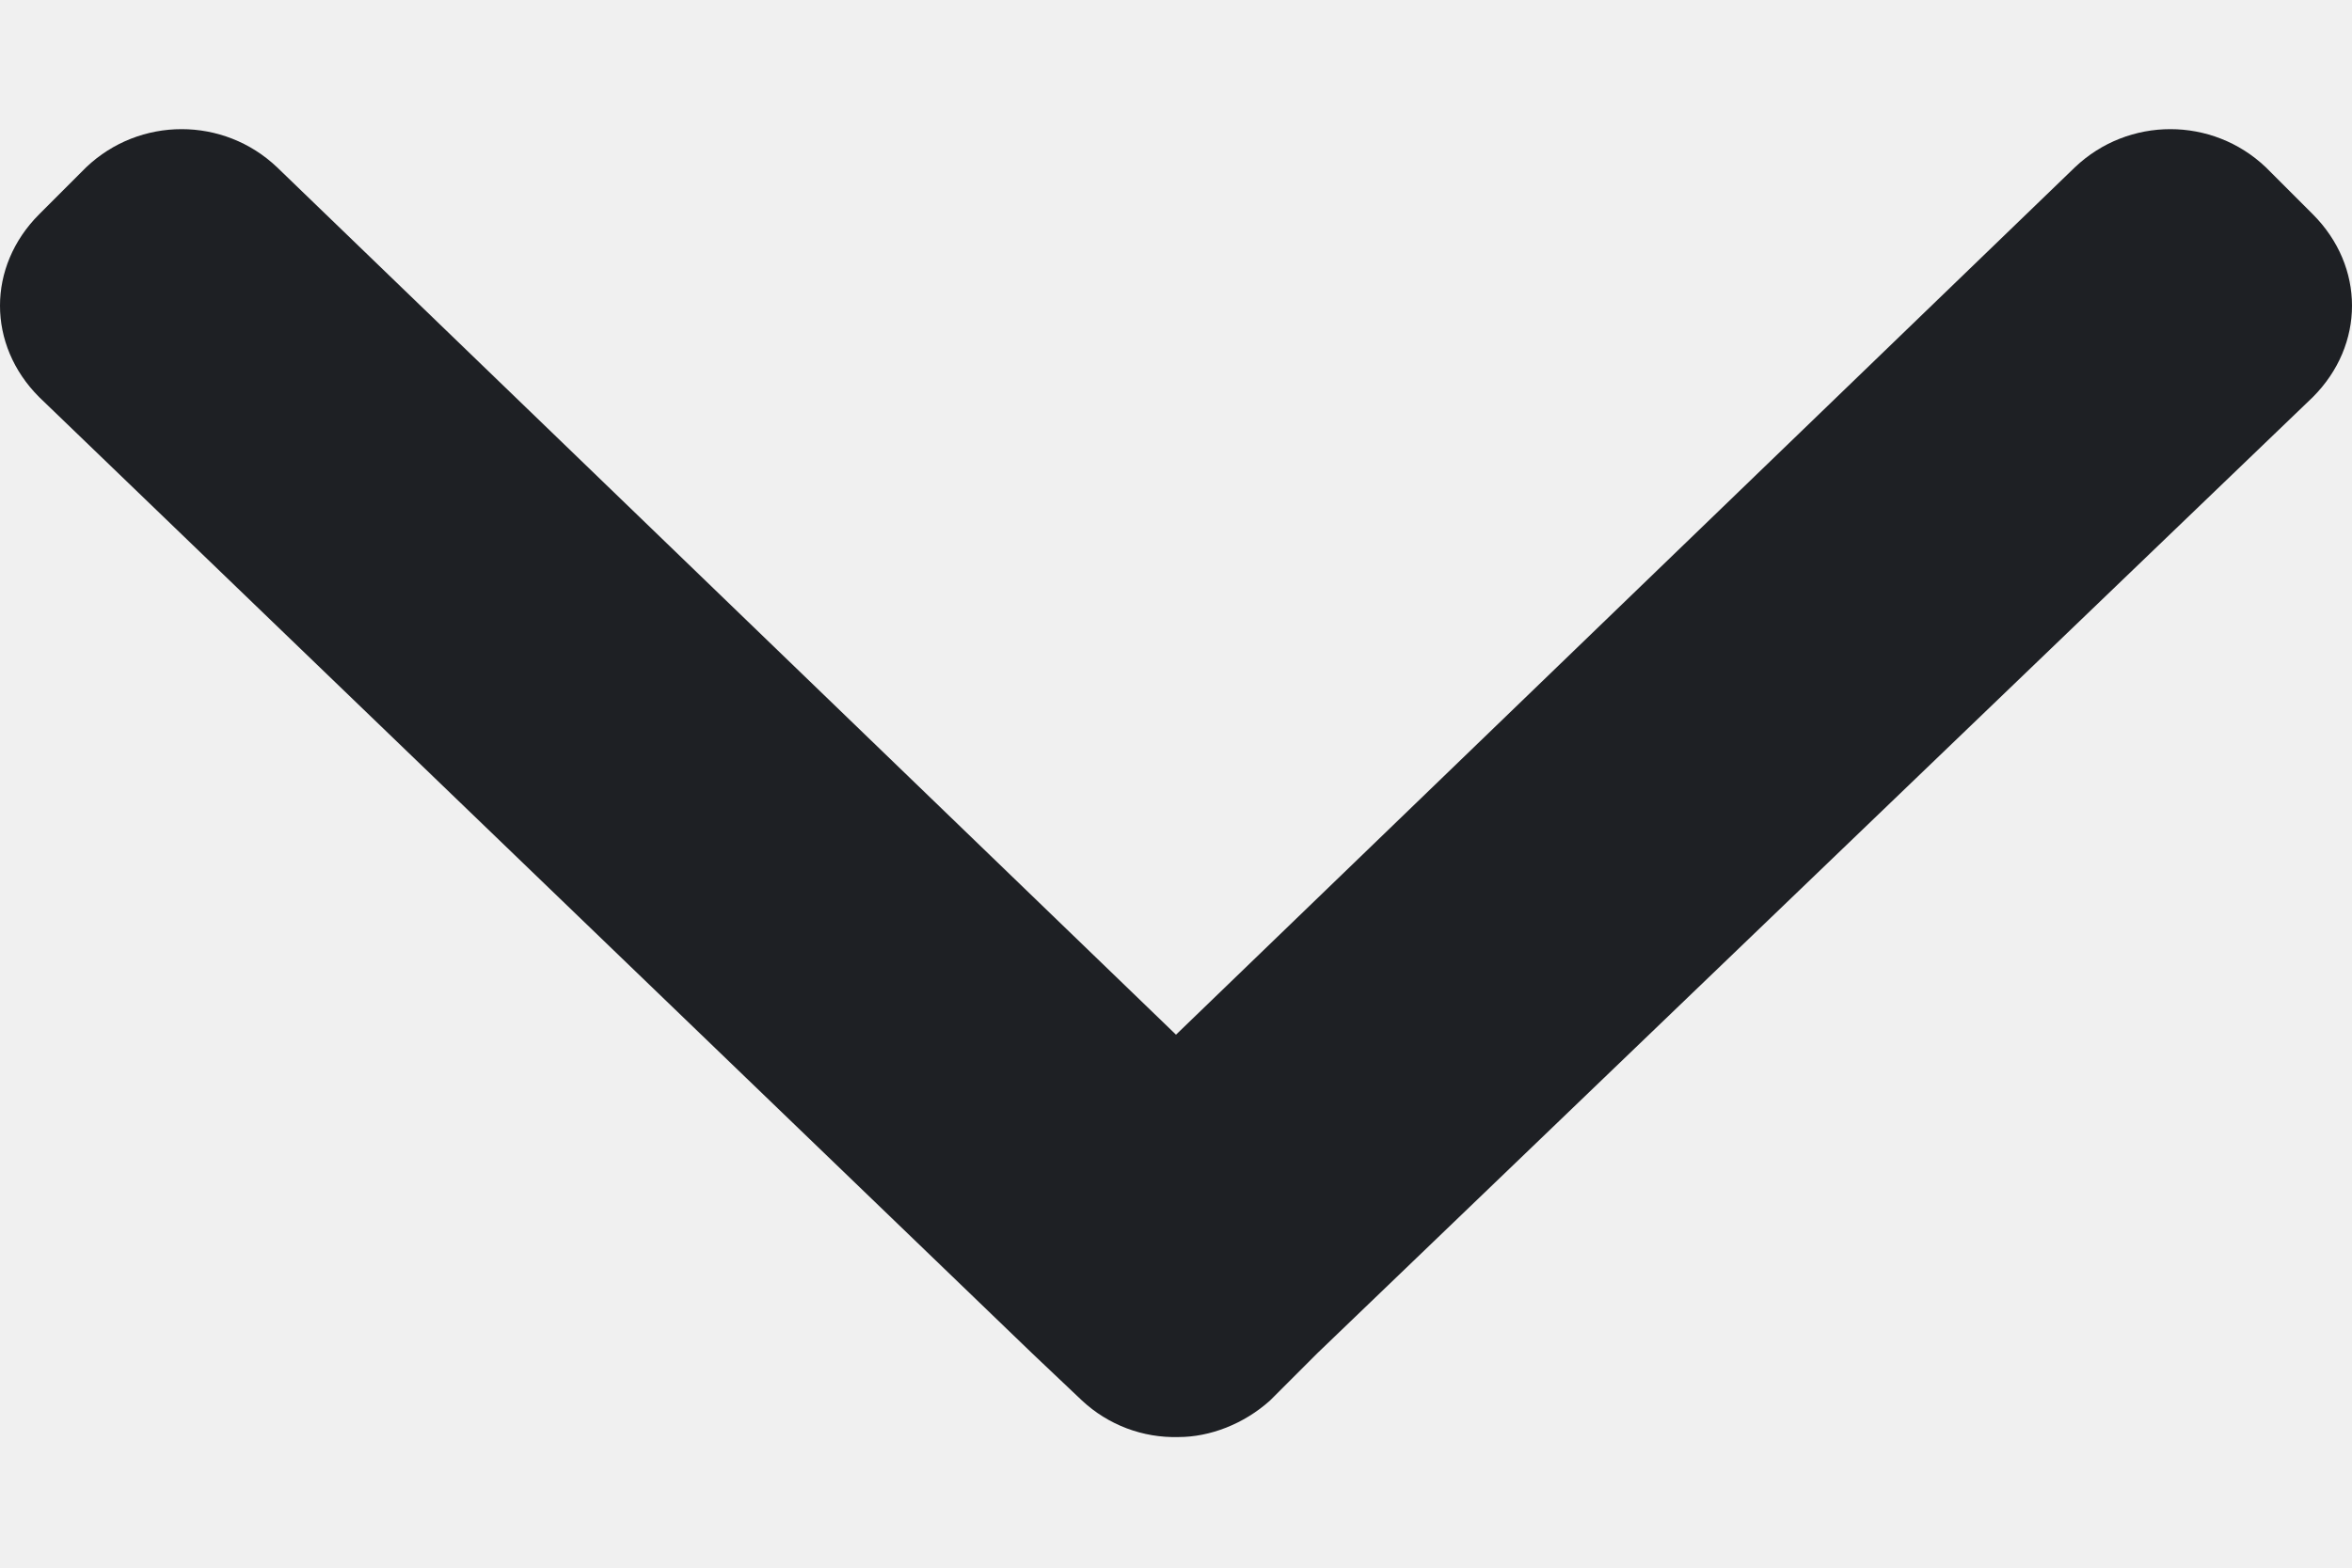
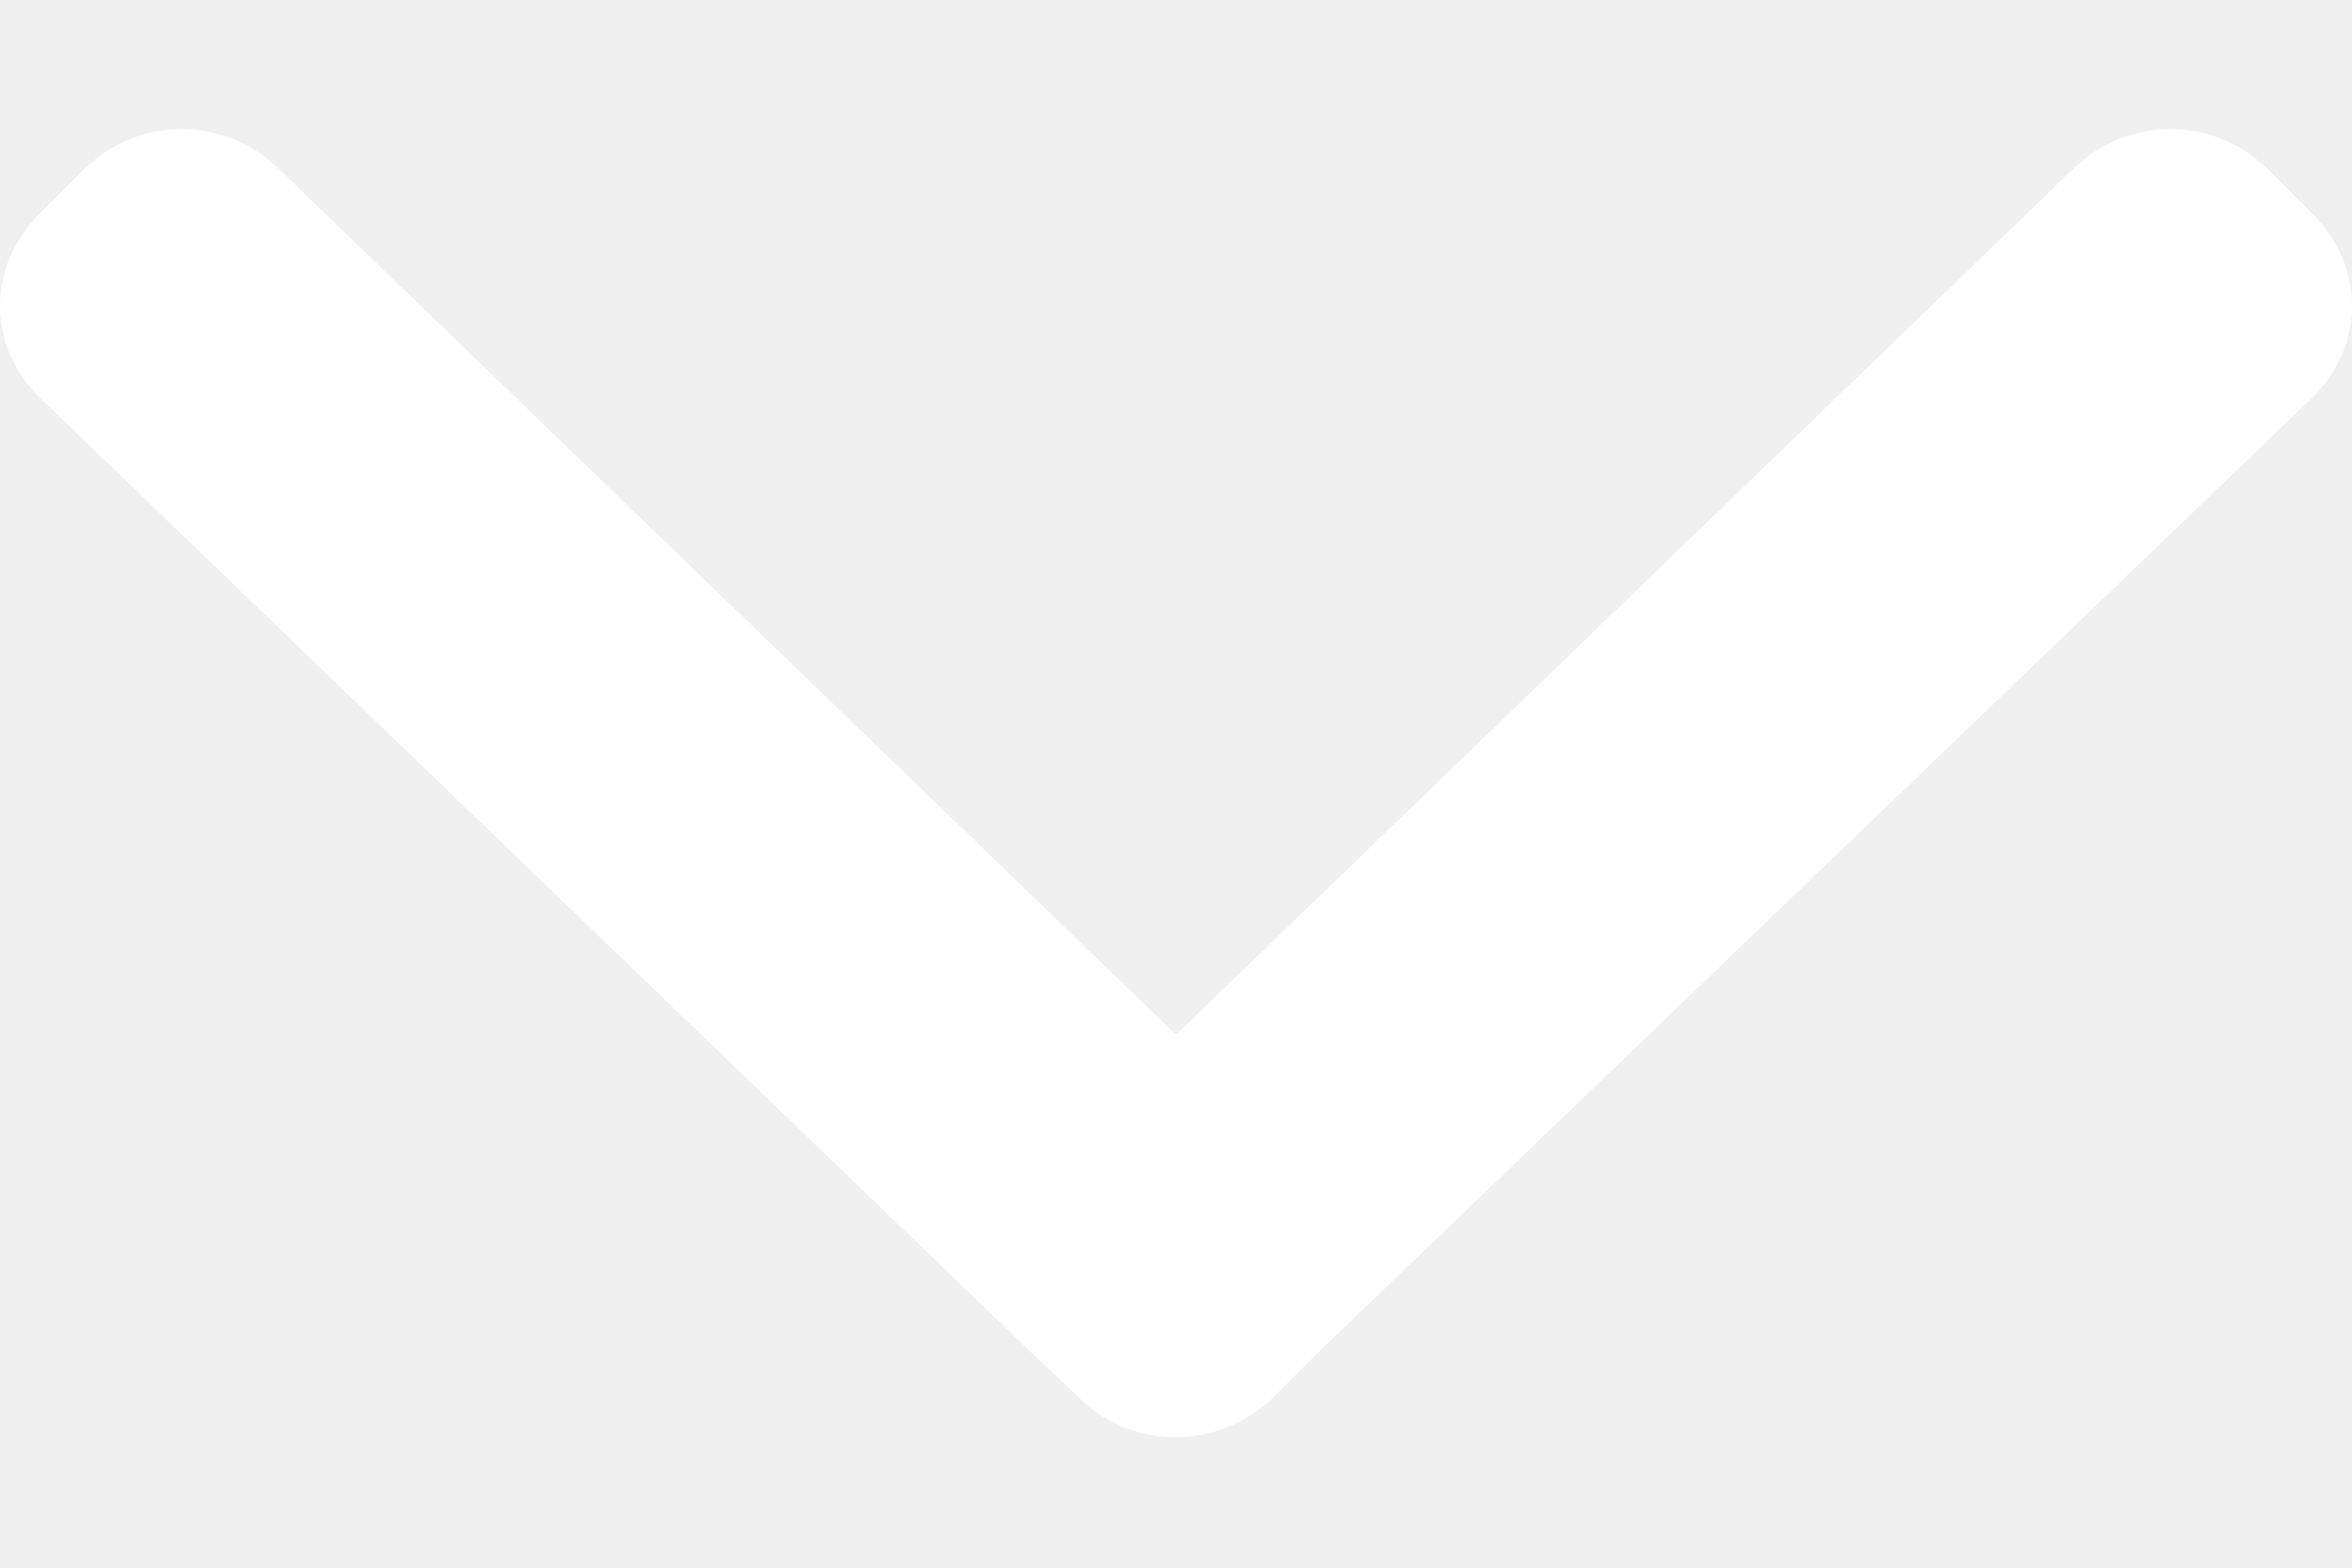
<svg xmlns="http://www.w3.org/2000/svg" width="9" height="6" fill="none">
-   <path d="M8.85 1.52c.2-.2.2-.5 0-.7L8.67.64a.53.53 0 0 0-.73 0L4.5 3.96 1.06.64a.53.53 0 0 0-.73 0L.15.82c-.2.2-.2.5 0 .7l3.8 3.66.19.18a.52.52 0 0 0 .37.14c.12 0 .25-.05.35-.14l.18-.18 3.81-3.66Z" fill="#1E2024" />
+   <path d="M8.85 1.52c.2-.2.2-.5 0-.7L8.67.64a.53.53 0 0 0-.73 0L4.5 3.96 1.06.64a.53.53 0 0 0-.73 0L.15.82c-.2.2-.2.5 0 .7l3.8 3.66.19.18a.52.52 0 0 0 .37.14c.12 0 .25-.05.35-.14l.18-.18 3.81-3.66Z" fill="#fff" />
</svg>
